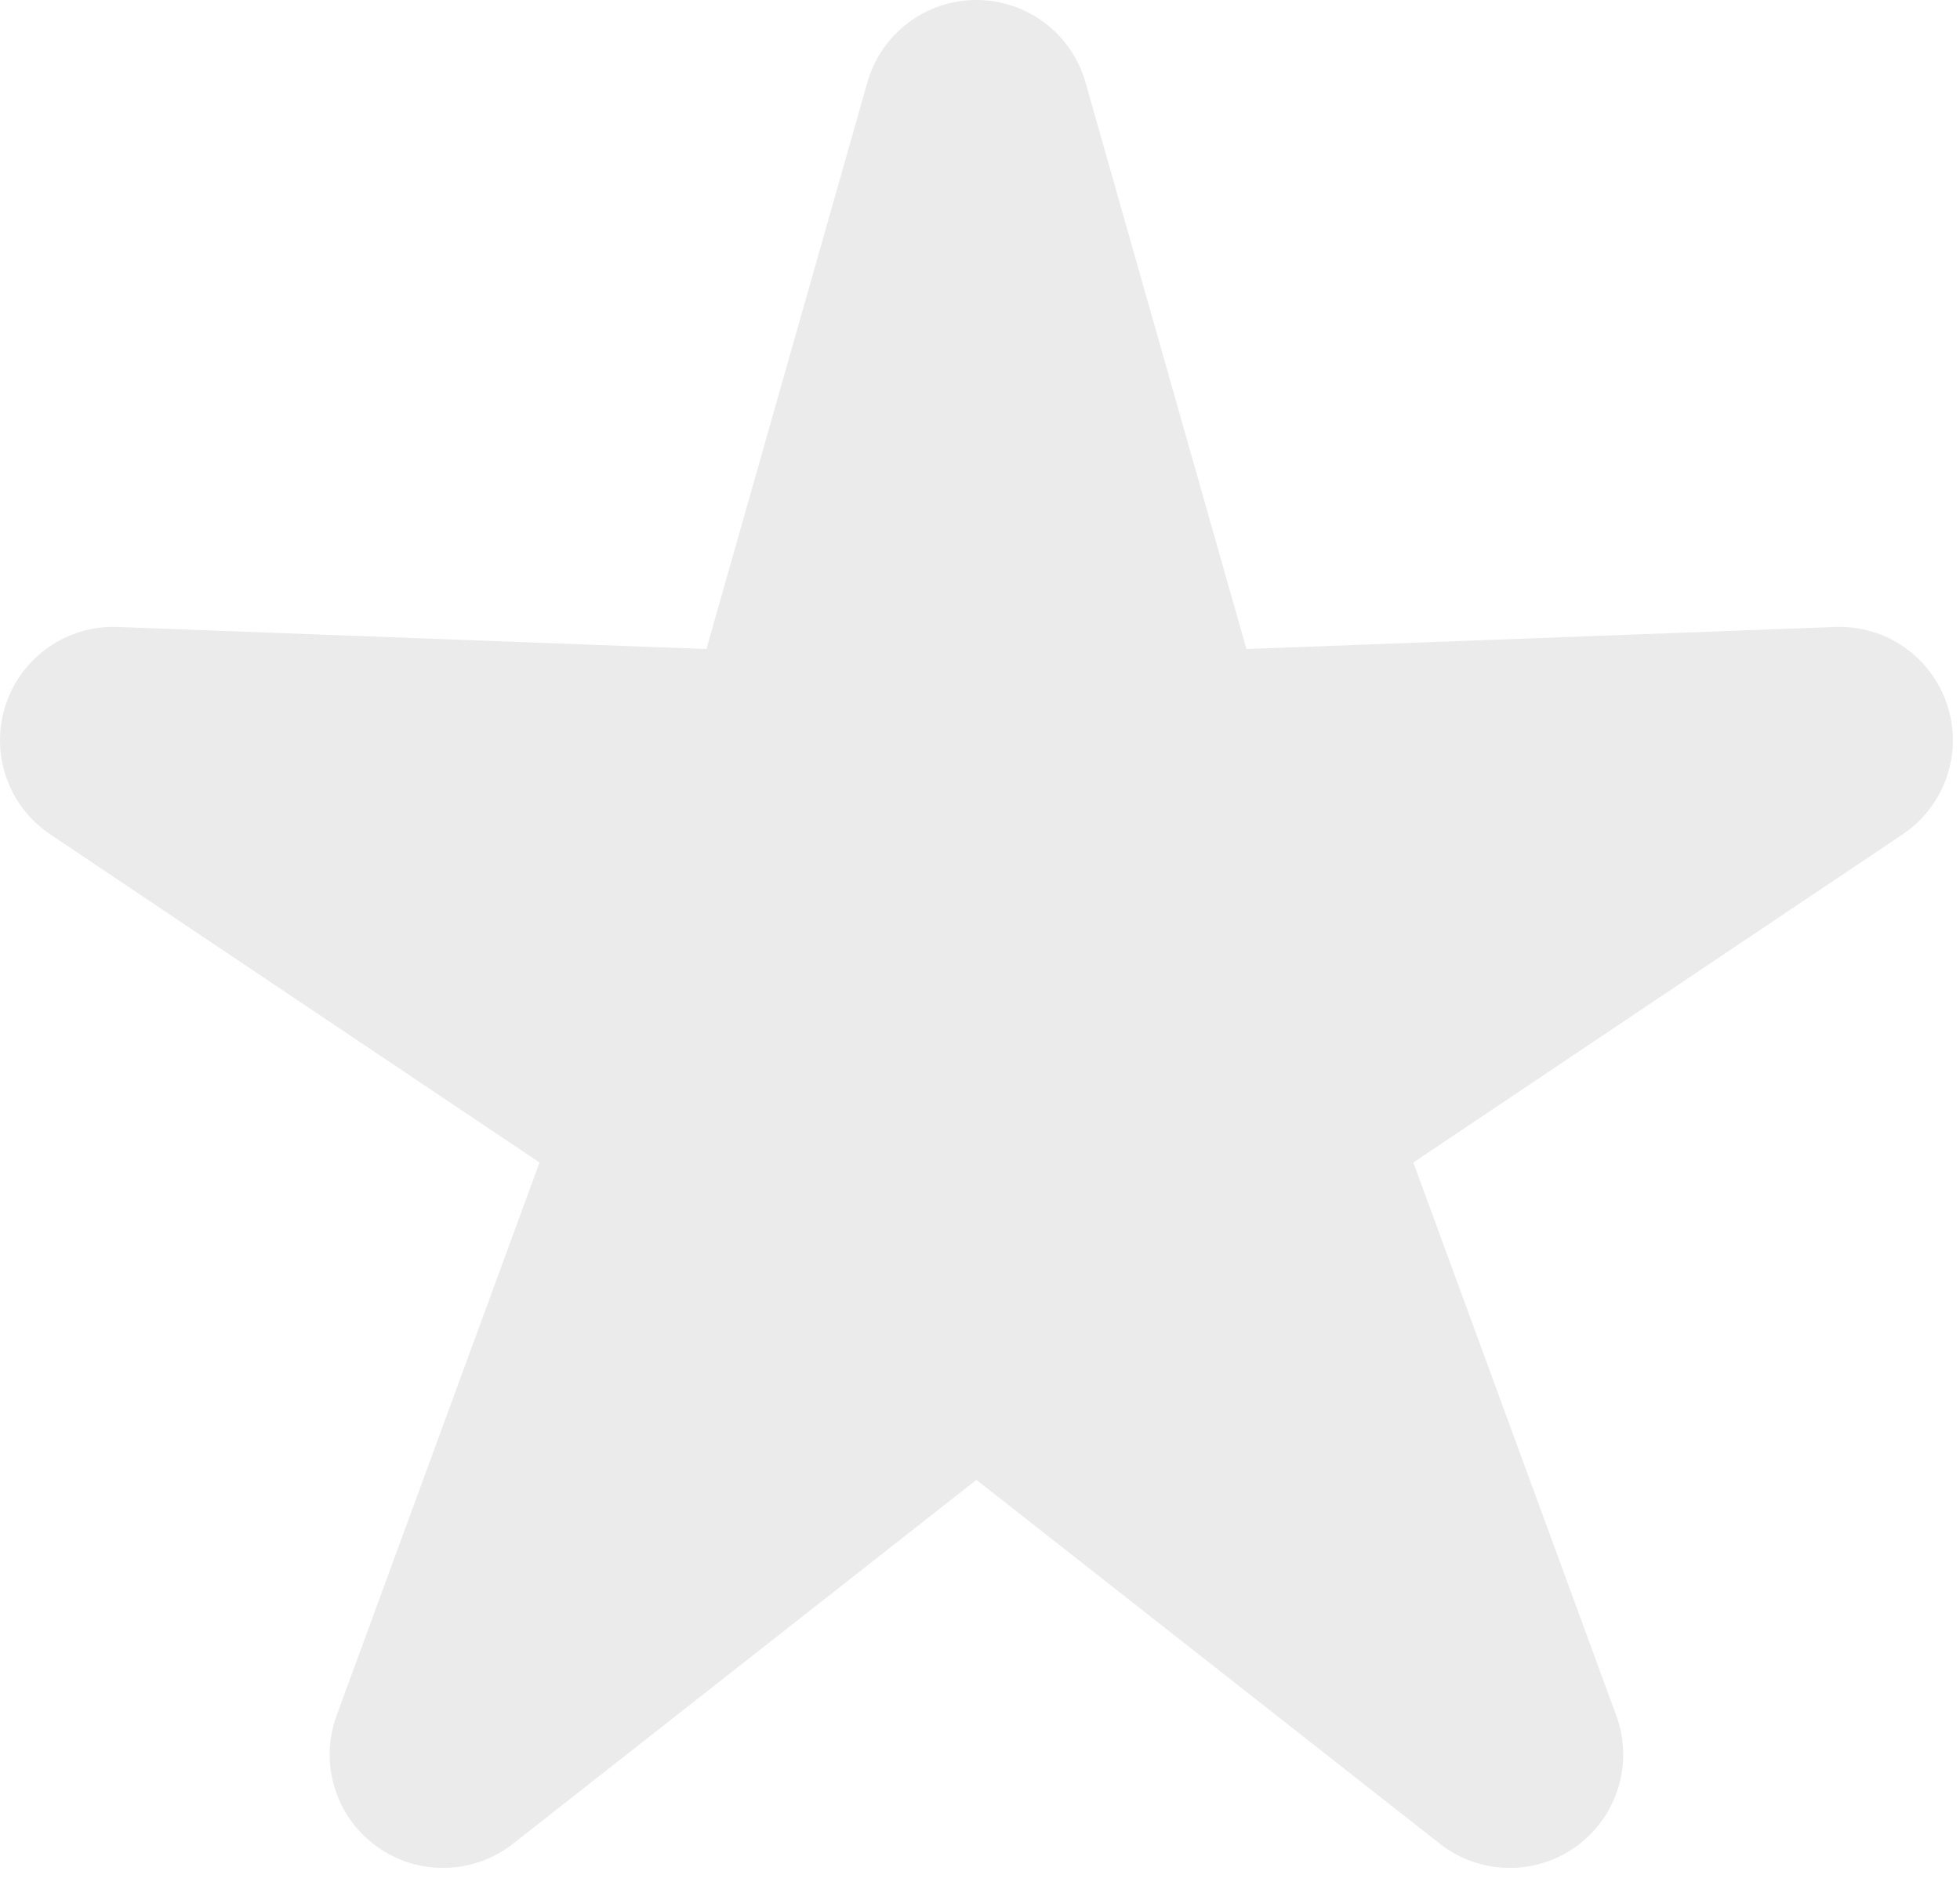
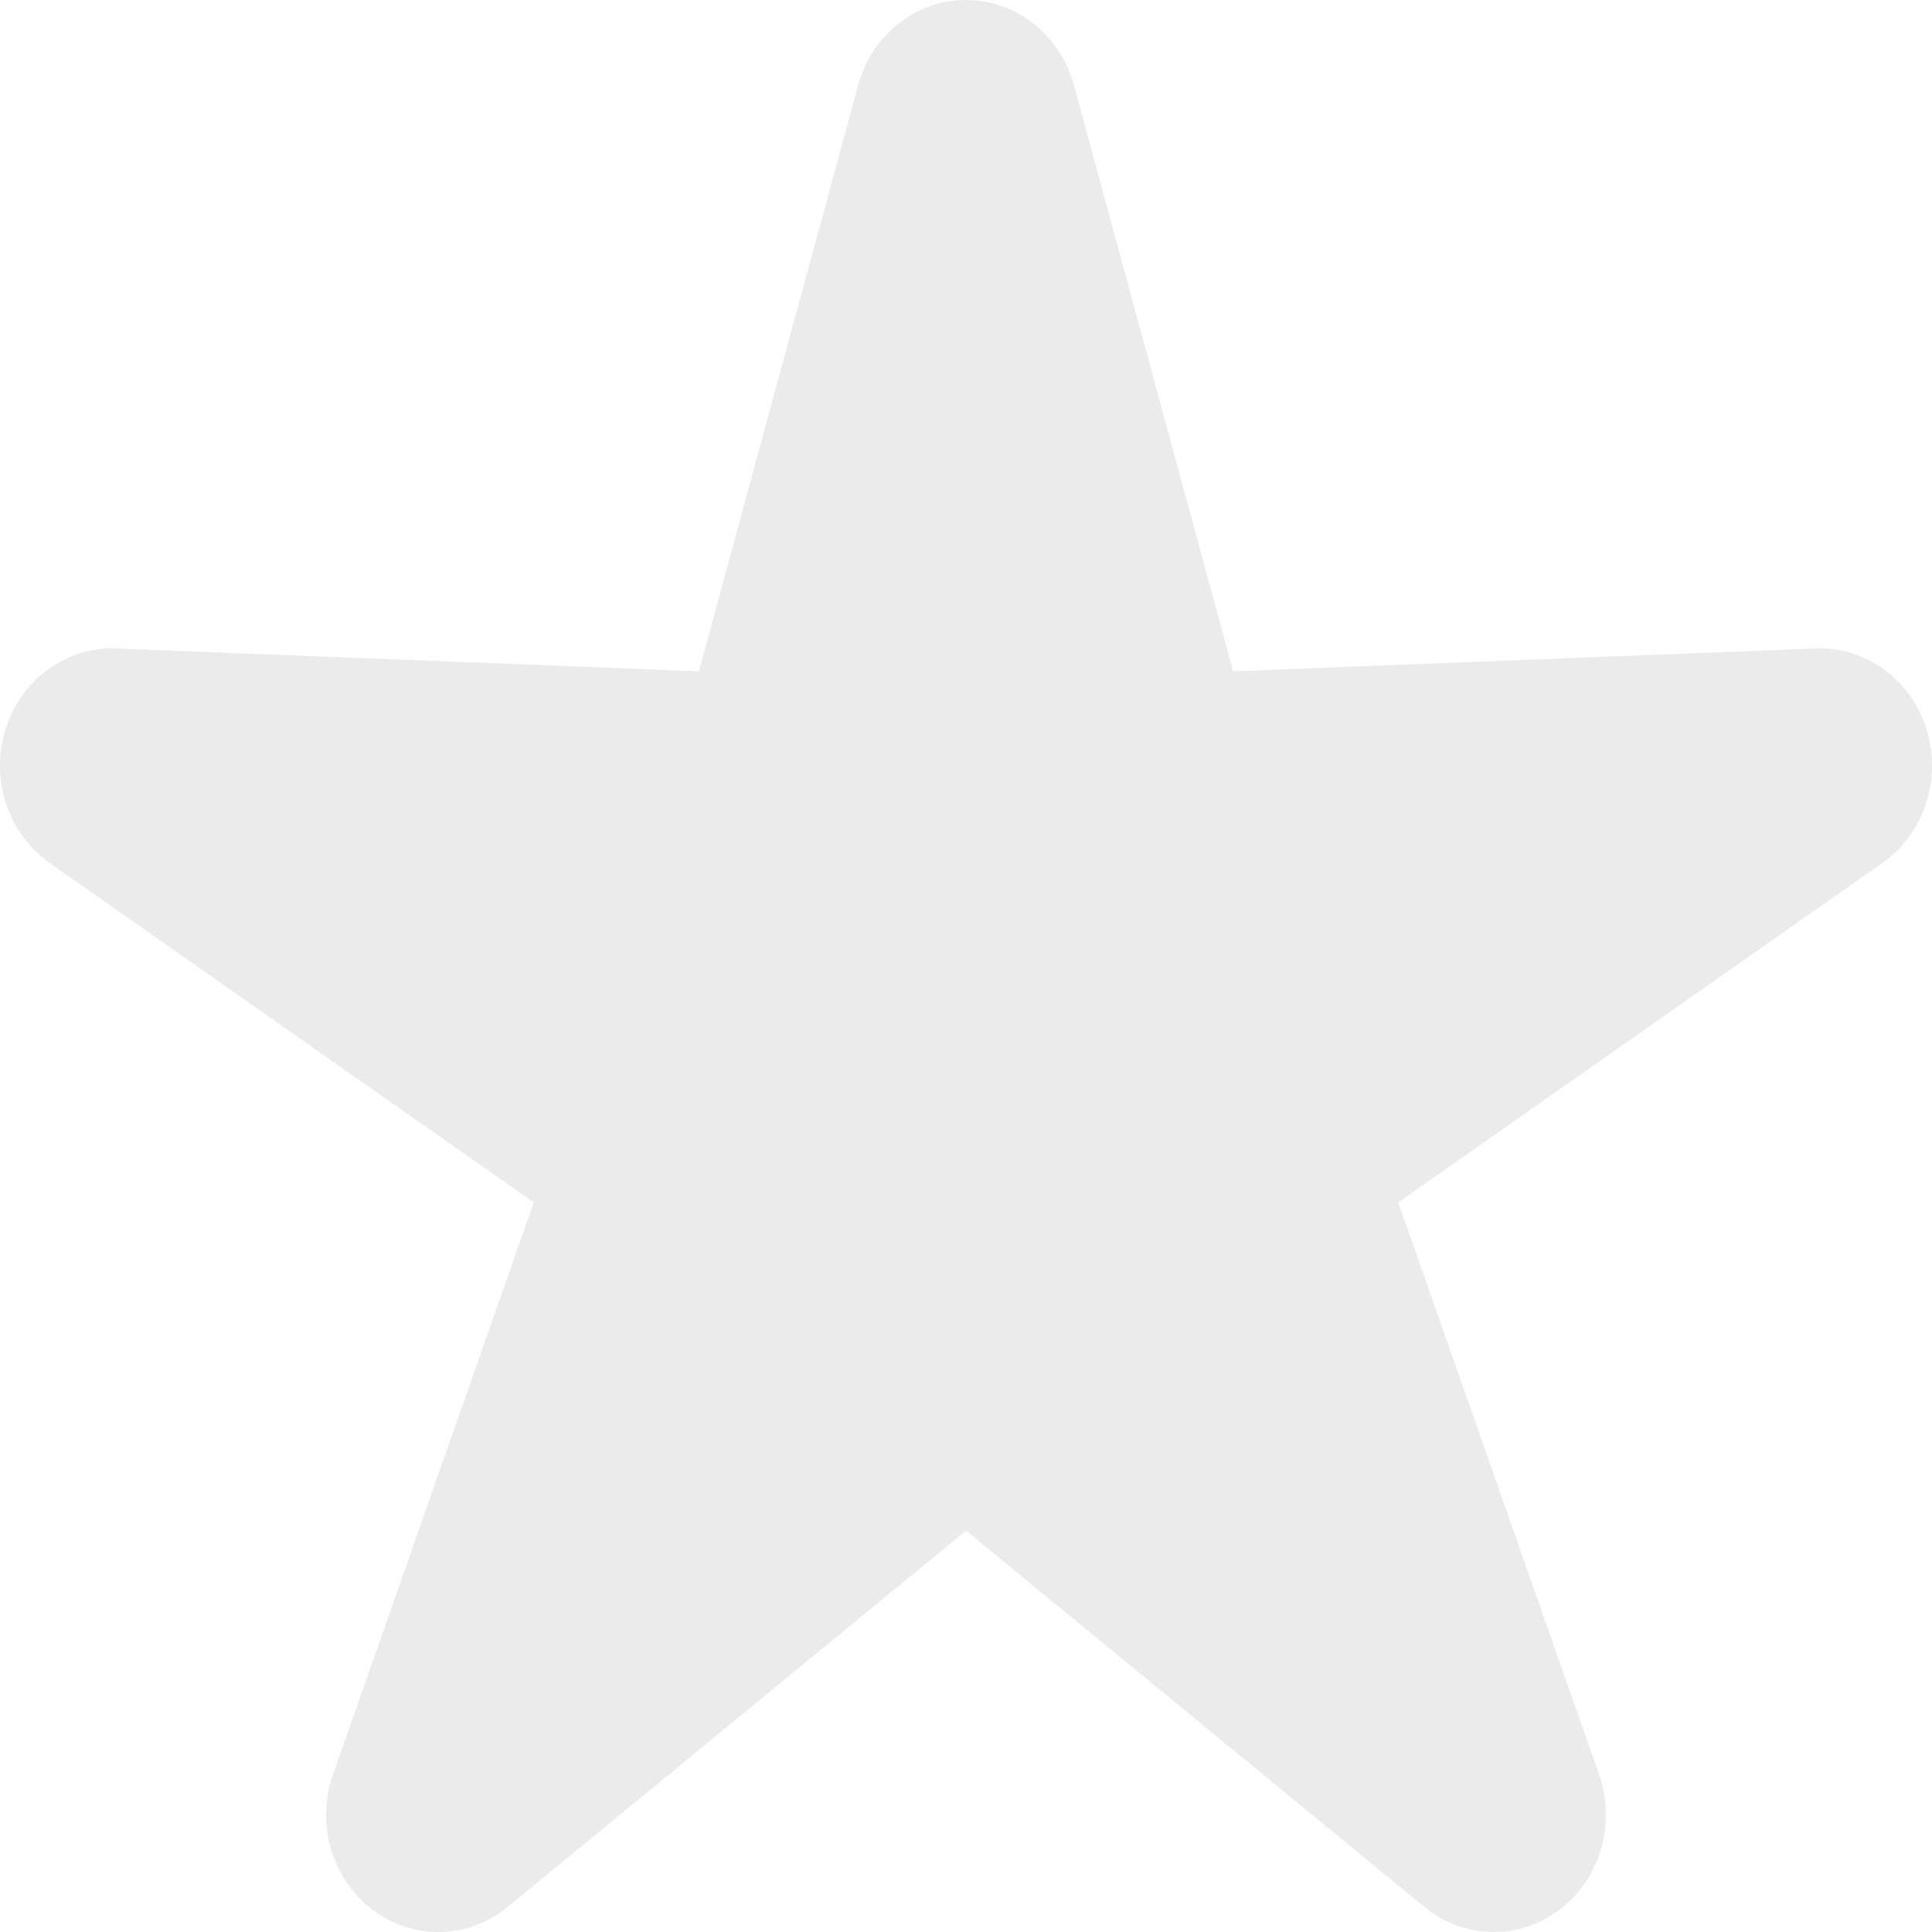
- <svg xmlns="http://www.w3.org/2000/svg" width="100%" height="100%" viewBox="0 0 192 184" version="1.1" xml:space="preserve" style="fill-rule:evenodd;clip-rule:evenodd;stroke-linejoin:round;stroke-miterlimit:2;">
-   <g transform="matrix(1,0,0,1,-444.35,-440)">
-     <path id="Star" d="M529.317,448.072C530.673,443.296 535.035,440 540,440C544.965,440 549.327,443.296 550.683,448.072L566.45,503.594L624.127,501.432C629.089,501.246 633.571,504.376 635.106,509.098C636.64,513.82 634.853,518.987 630.73,521.753L582.798,553.906L602.677,608.092C604.387,612.753 602.795,617.983 598.779,620.902C594.762,623.82 589.296,623.718 585.391,620.651L540,585L494.609,620.651C490.704,623.718 485.238,623.82 481.221,620.902C477.205,617.983 475.613,612.753 477.323,608.092L497.202,553.906L449.27,521.753C445.147,518.987 443.36,513.82 444.894,509.098C446.429,504.376 450.911,501.246 455.873,501.432L513.55,503.594L529.317,448.072Z" style="fill:rgb(235,235,235);" />
+ <svg xmlns="http://www.w3.org/2000/svg" width="100%" height="100%" viewBox="0 0 200 200" version="1.1" xml:space="preserve" style="fill-rule:evenodd;clip-rule:evenodd;stroke-linejoin:round;stroke-miterlimit:2;">
+   <g transform="matrix(1,0,0,1,-440,-440)">
+     <g id="Star" transform="matrix(1.04548,0,0,1.09276,-24.5575,-40.8146)">
+       <path d="M529.317,448.072C530.673,443.296 535.035,440 540,440C544.965,440 549.327,443.296 550.683,448.072L566.45,503.594L624.127,501.432C629.089,501.246 633.571,504.376 635.106,509.098C636.64,513.82 634.853,518.987 630.73,521.753L582.798,553.906L602.677,608.092C604.387,612.753 602.795,617.983 598.779,620.902C594.762,623.82 589.296,623.718 585.391,620.651L540,585L494.609,620.651C490.704,623.718 485.238,623.82 481.221,620.902C477.205,617.983 475.613,612.753 477.323,608.092L497.202,553.906L449.27,521.753C445.147,518.987 443.36,513.82 444.894,509.098C446.429,504.376 450.911,501.246 455.873,501.432L513.55,503.594L529.317,448.072Z" style="fill:rgb(235,235,235);" />
+     </g>
  </g>
</svg>
